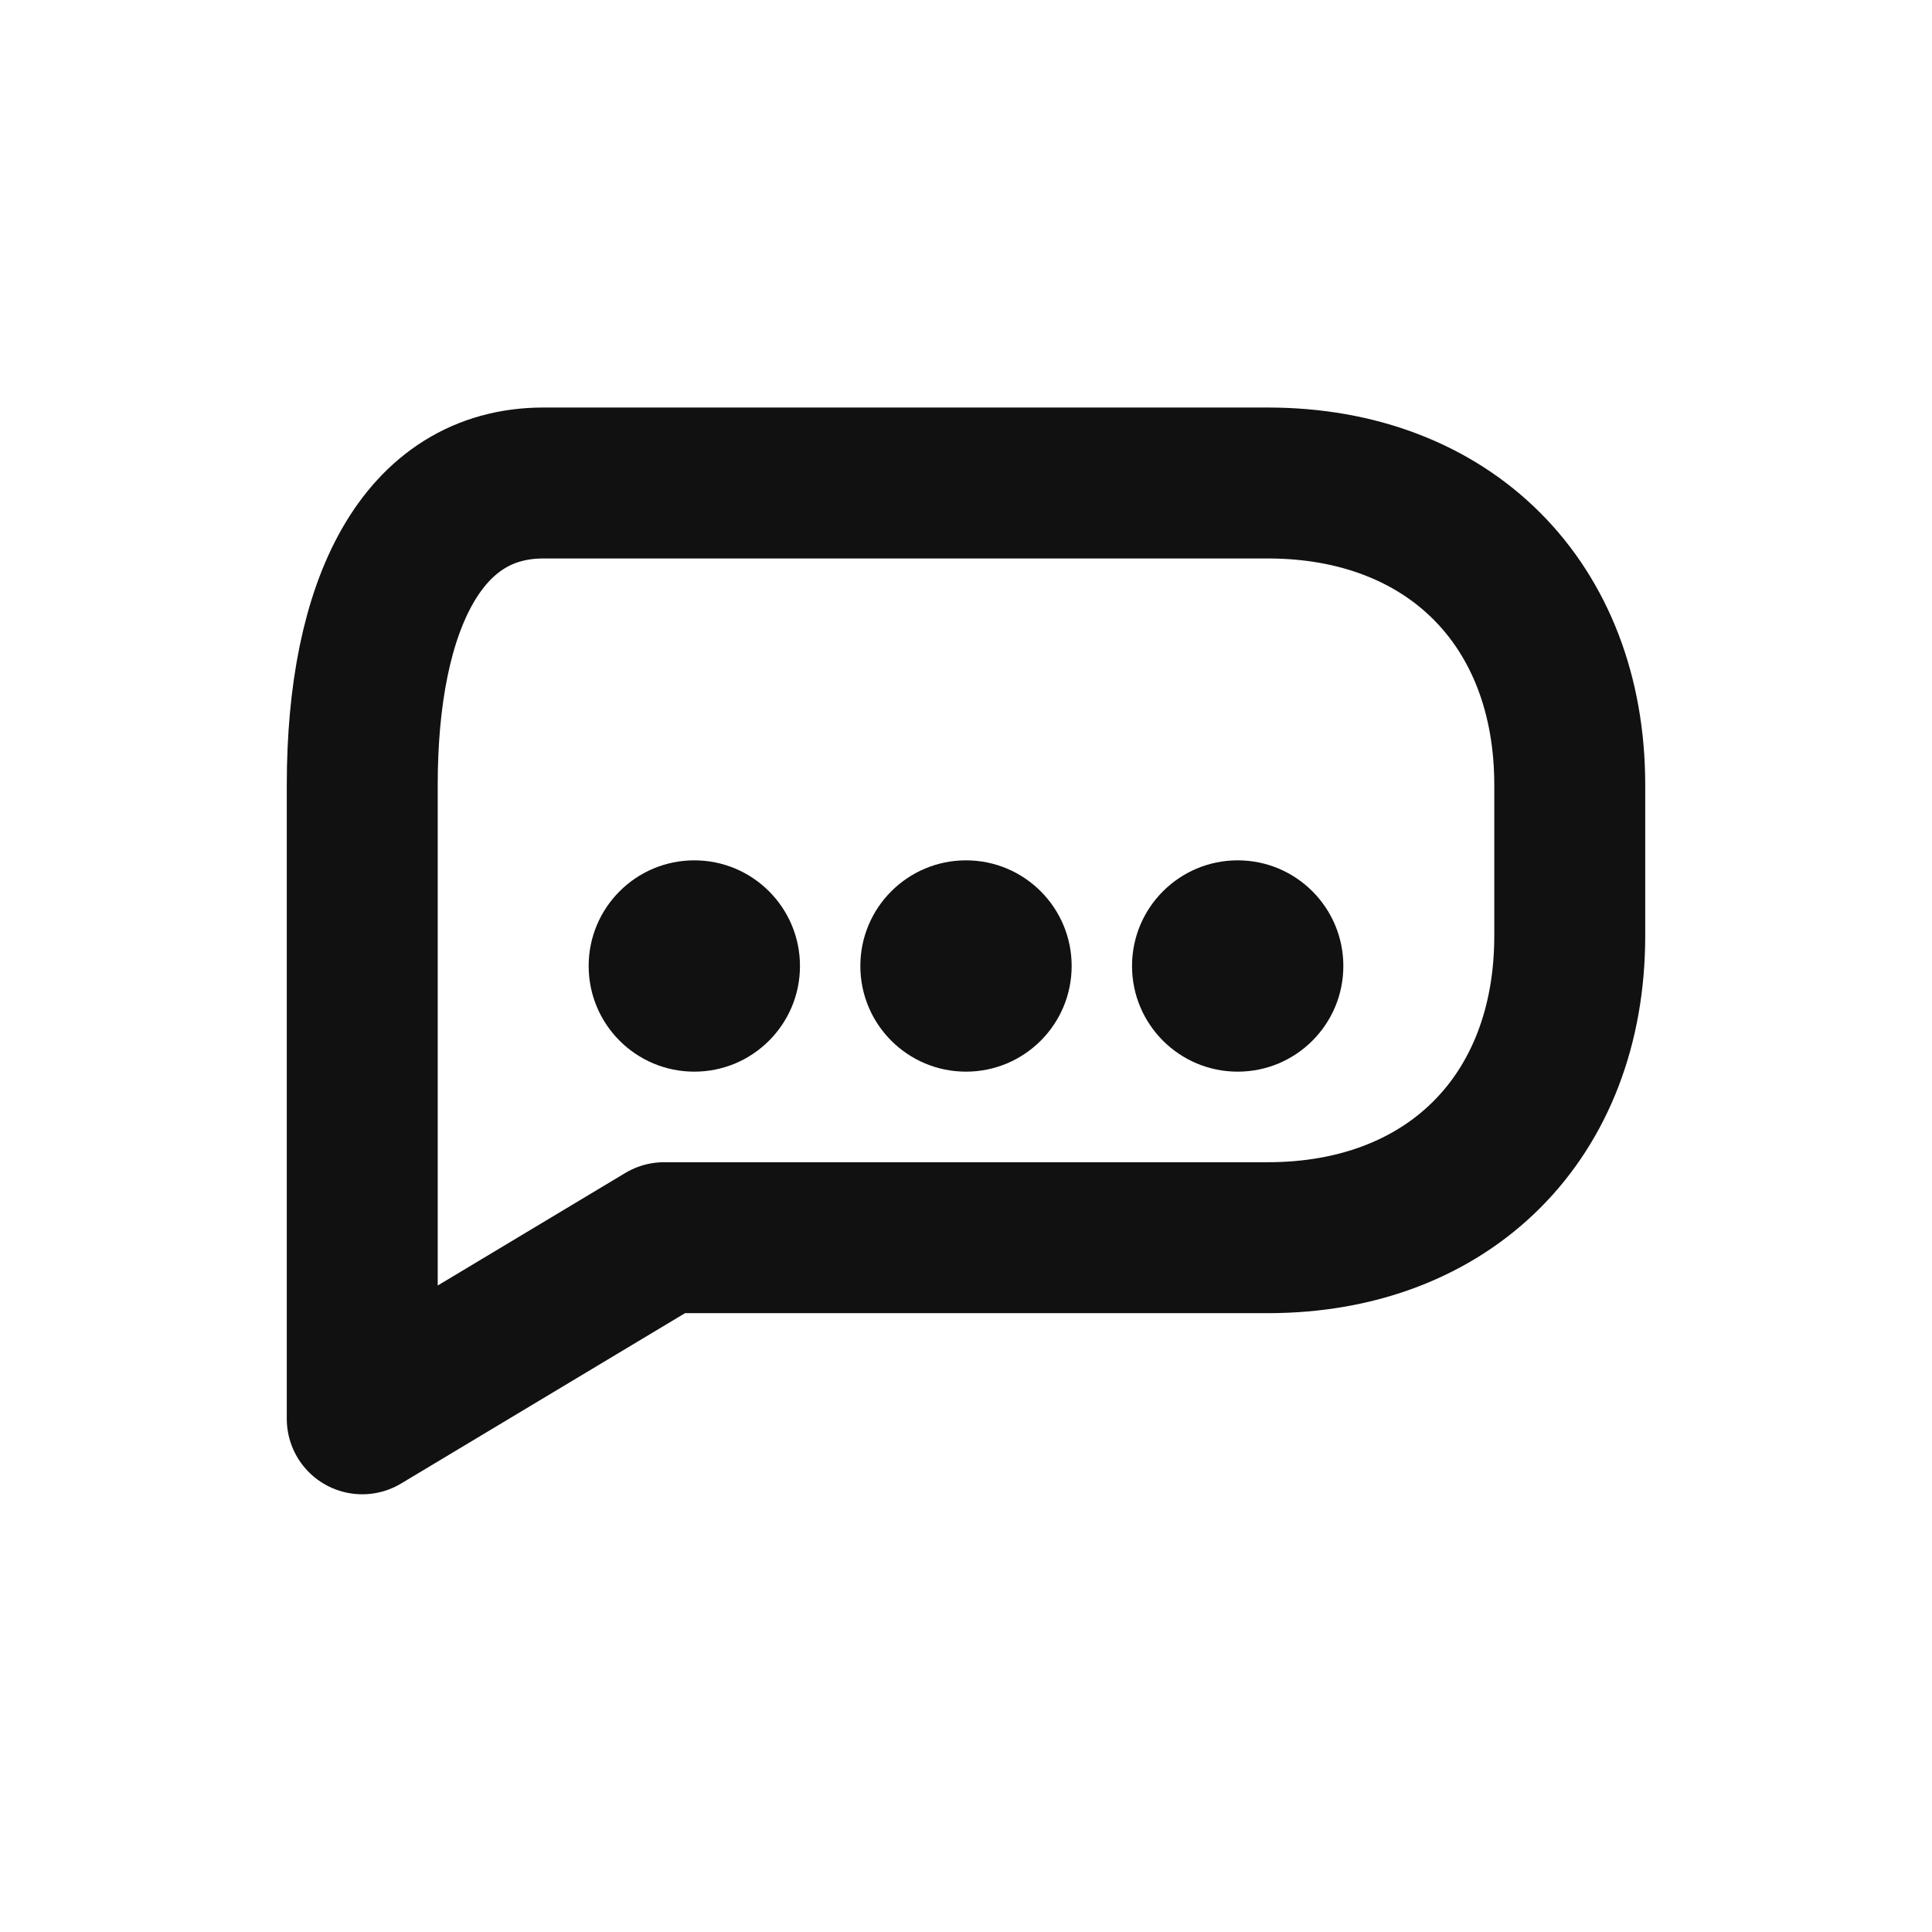
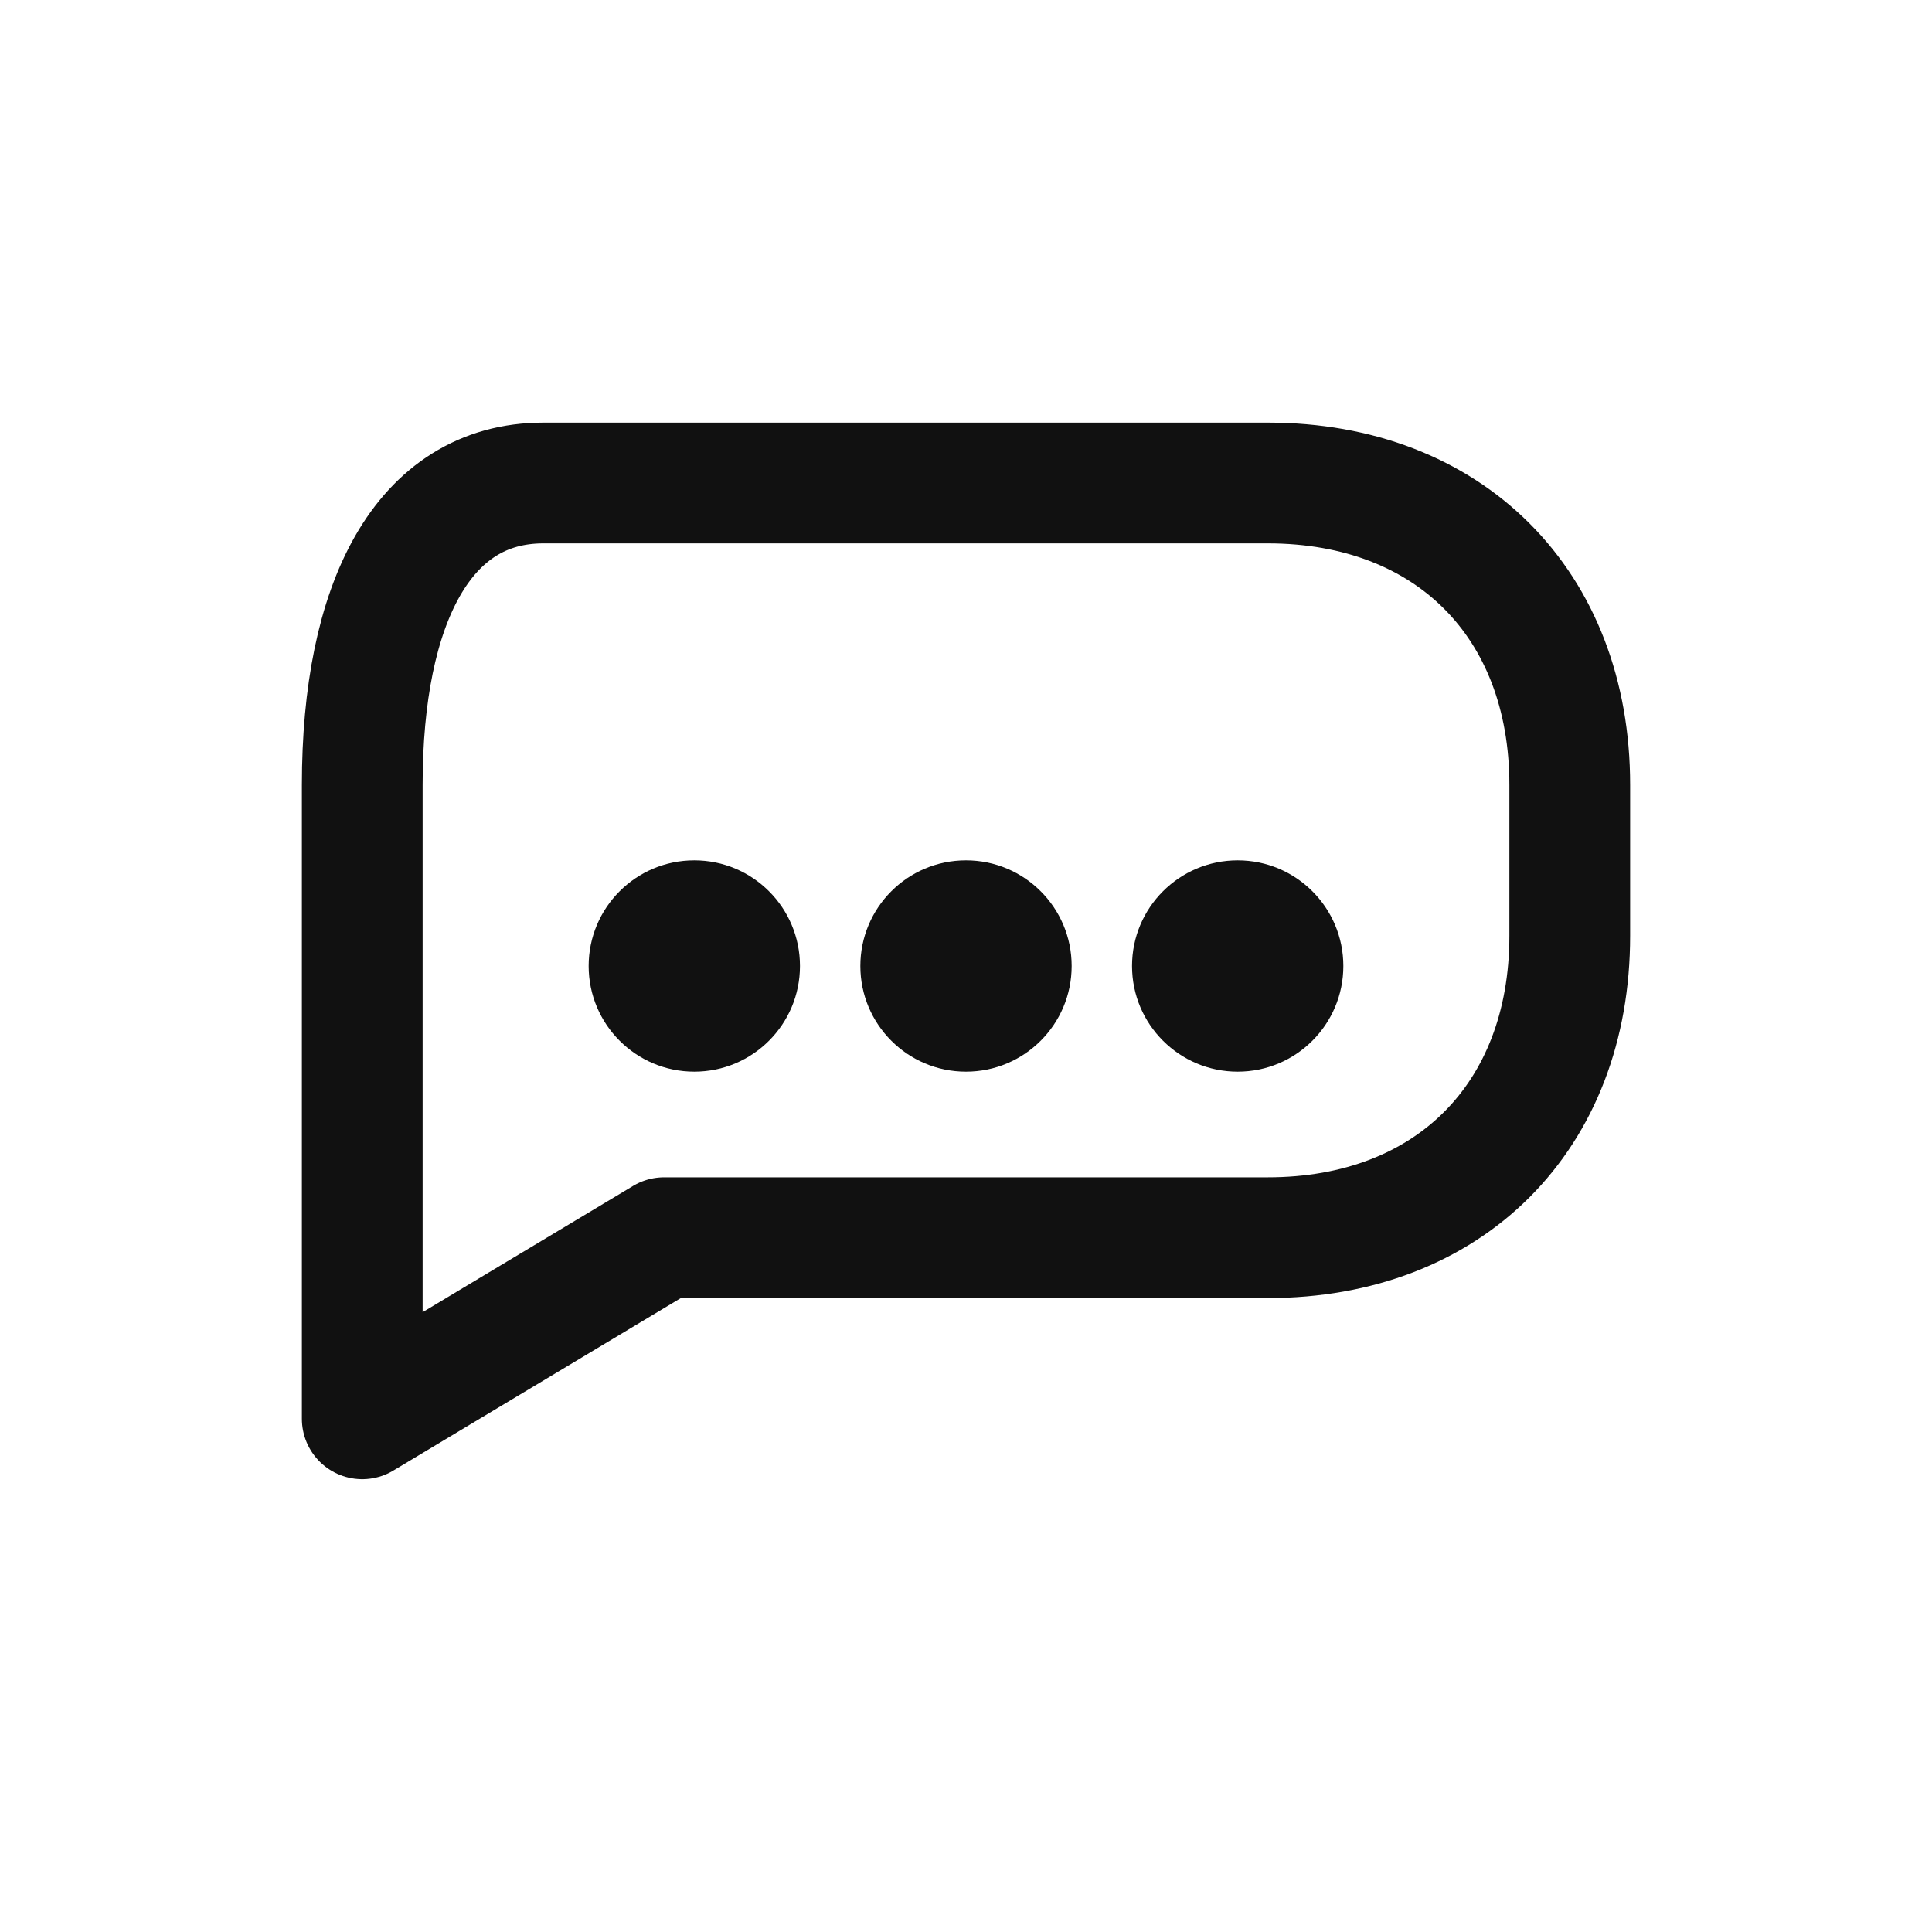
<svg xmlns="http://www.w3.org/2000/svg" viewBox="0 0 64 64" fill="none">
-   <path d="M18 16H42C48 16 52 20 52 26V31C52 37 48 41 42 41H22L12 47V26C12 20 14 16 18 16Z" stroke="#111111" stroke-width="5" stroke-linecap="round" stroke-linejoin="round" />
+   <path d="M18 16H42C48 16 52 20 52 26V31C52 37 48 41 42 41H22L12 47V26C12 20 14 16 18 16Z" stroke="#111111" stroke-width="4" stroke-linecap="round" stroke-linejoin="round" />
  <circle cx="23" cy="32" r="3.5" fill="#111111" />
  <circle cx="32" cy="32" r="3.5" fill="#111111" />
  <circle cx="41" cy="32" r="3.5" fill="#111111" />
</svg>
